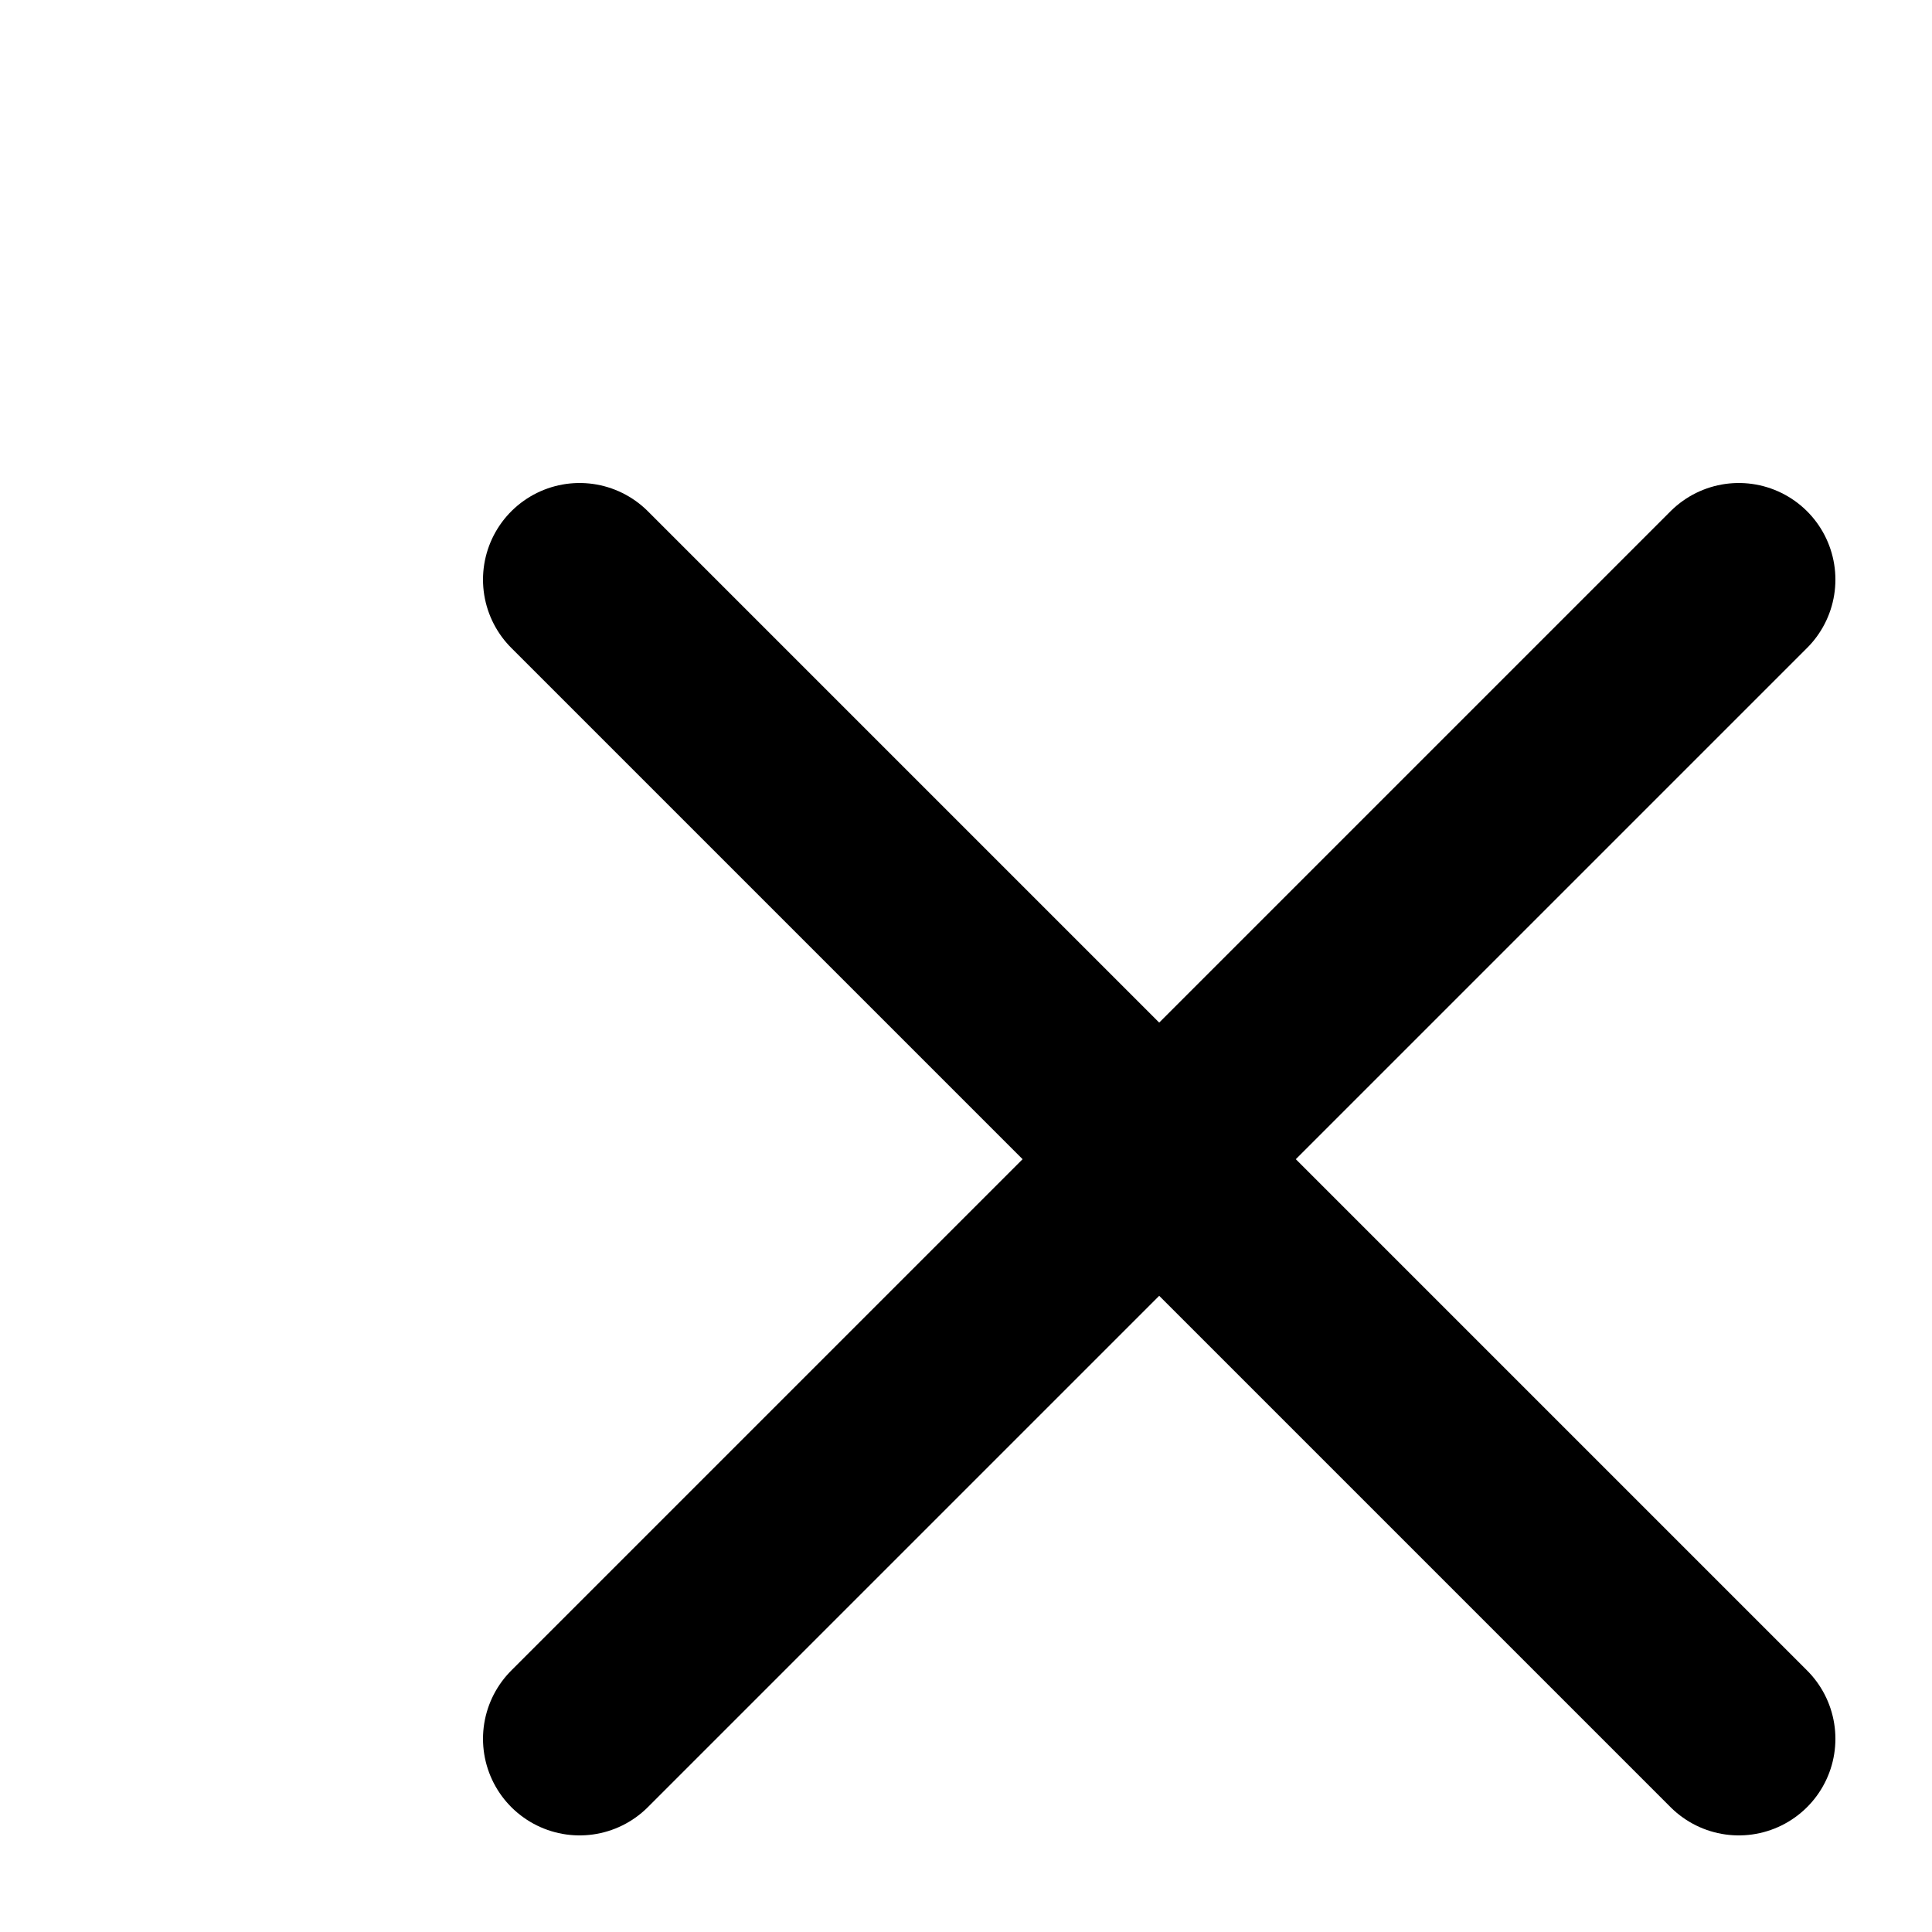
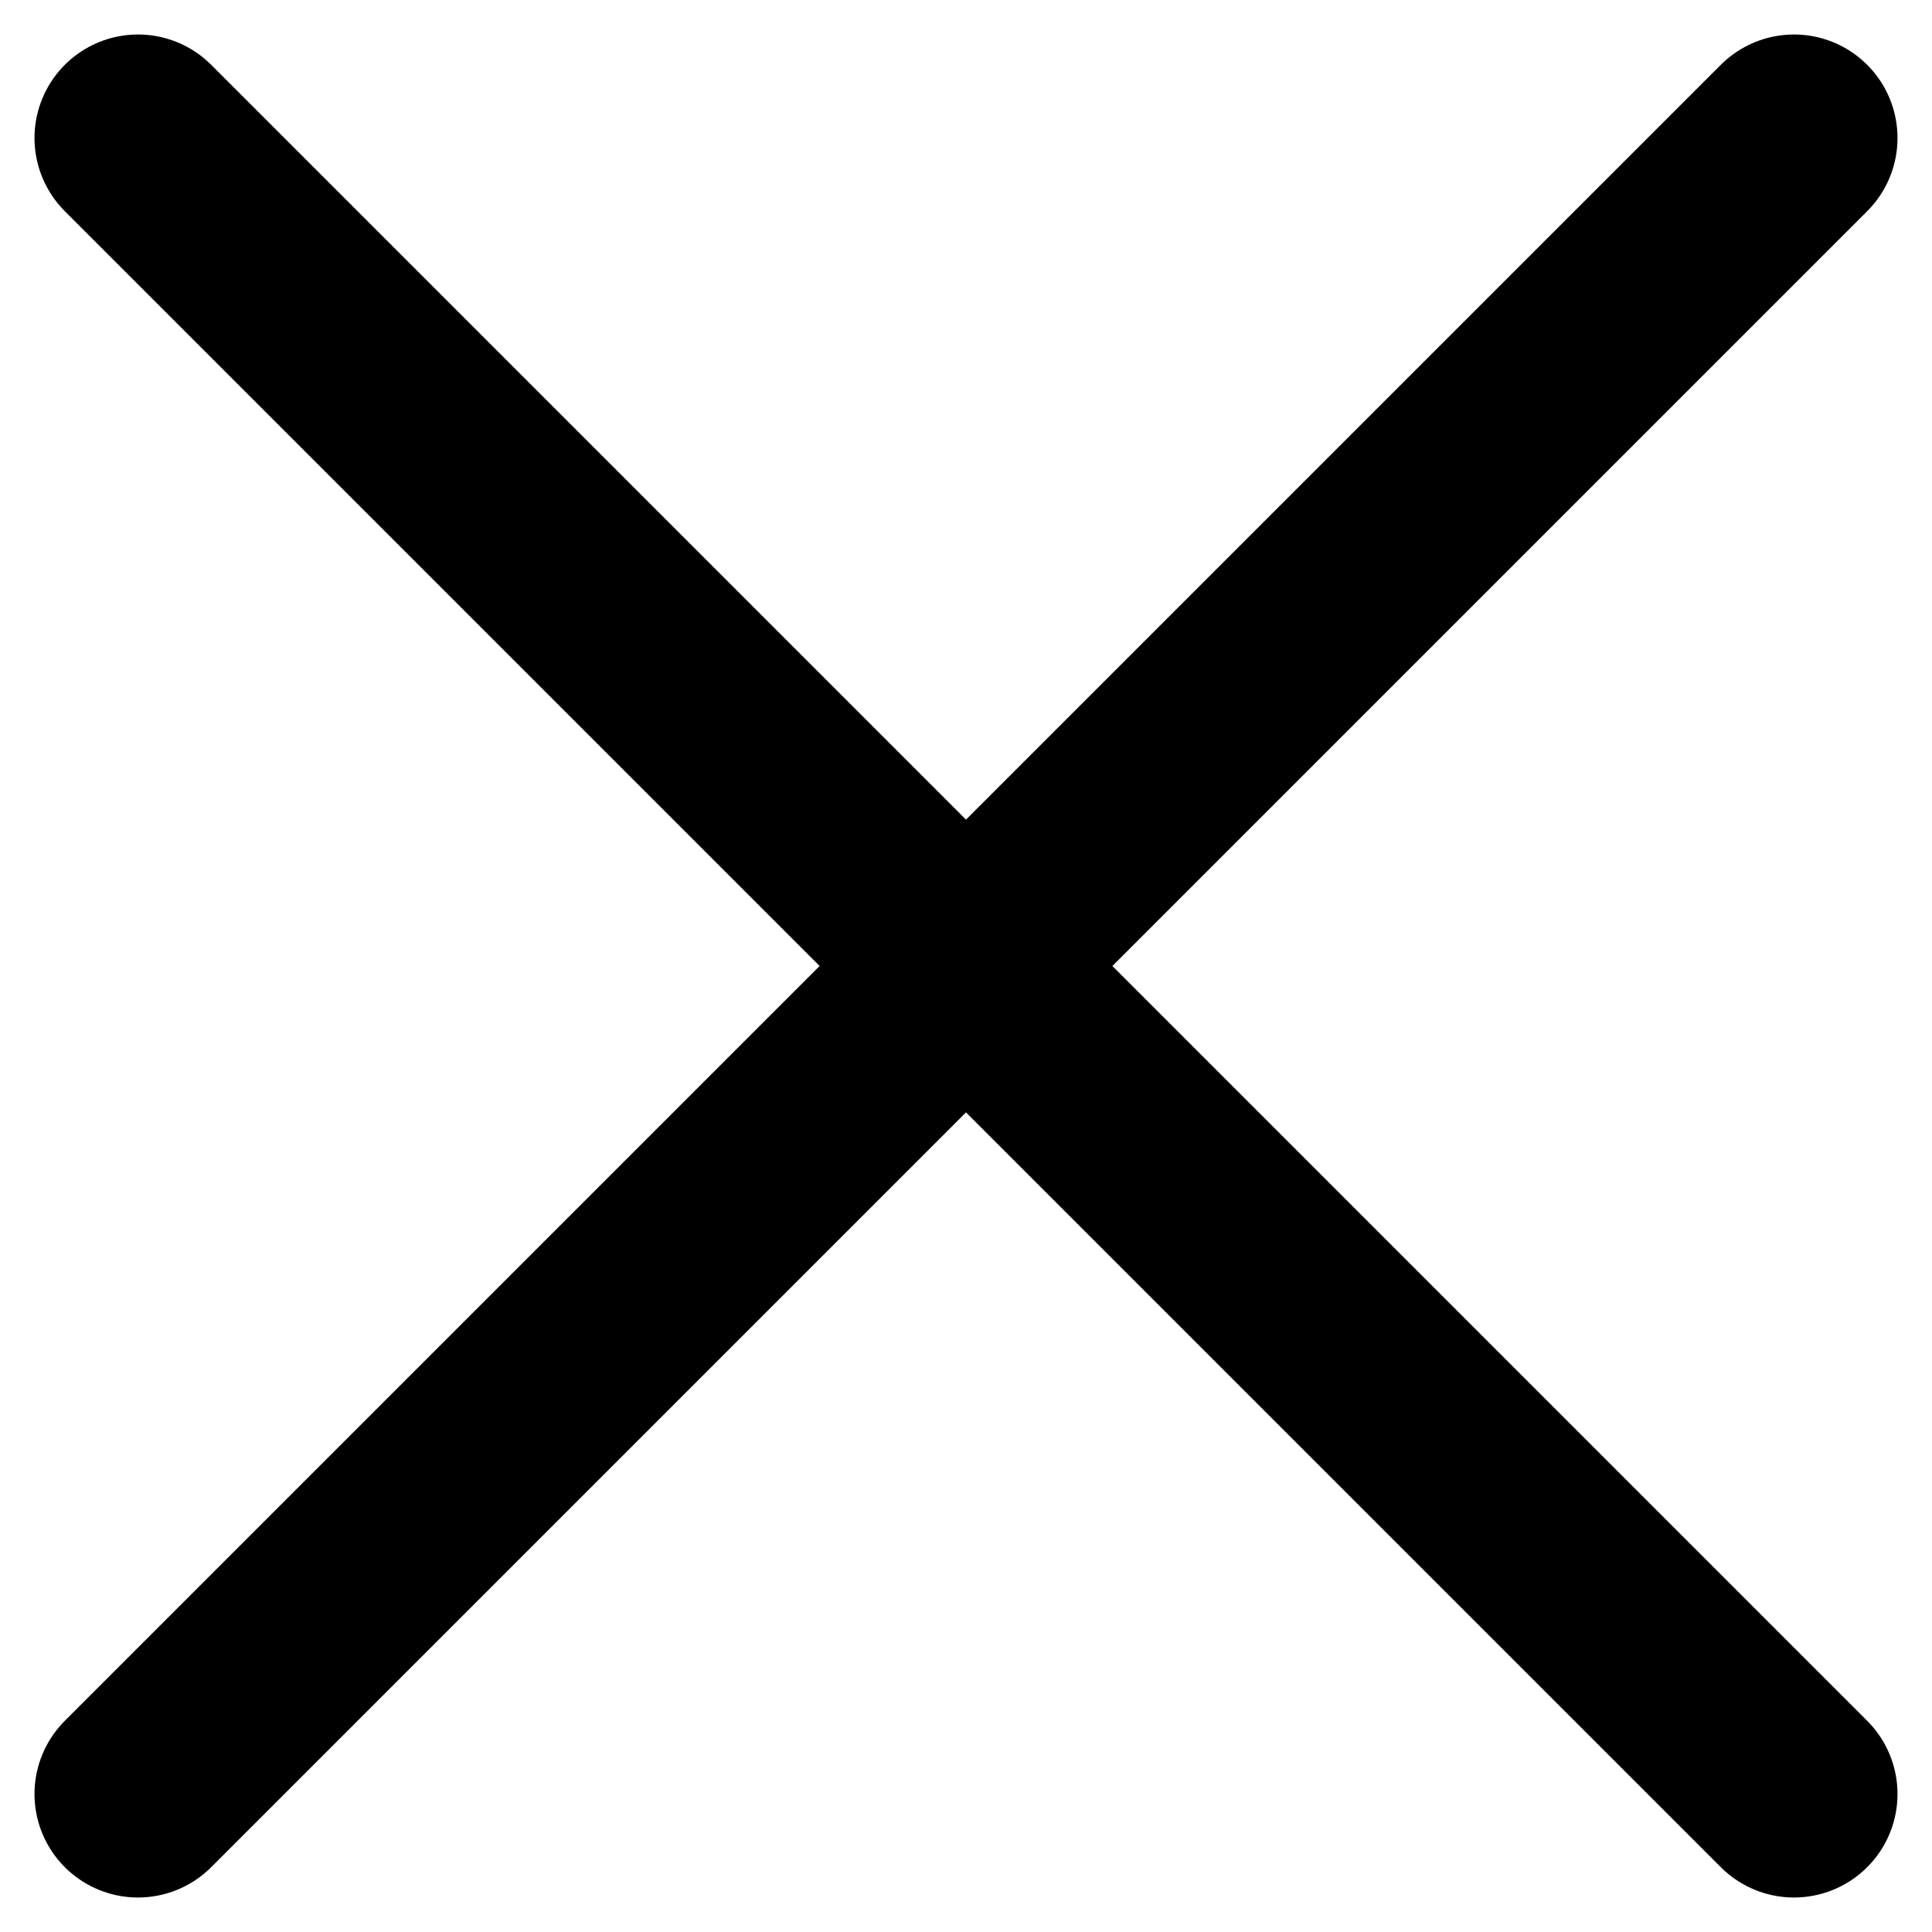
- <svg xmlns="http://www.w3.org/2000/svg" width="20" height="20" viewBox="0 0 20 20" fill="none" stroke="currentColor" stroke-width="2" stroke-linecap="round" stroke-linejoin="round" class="feather feather-x">
-   <line x1="18" y1="6" x2="6" y2="18" />
-   <line x1="6" y1="6" x2="18" y2="18" />
+ <svg xmlns="http://www.w3.org/2000/svg" fill="none" viewBox="0 0 14 14">
+   <path stroke="currentColor" stroke-linecap="round" stroke-linejoin="round" stroke-width="1.5" d="M13 1 1 13M1 1l12 12" />
</svg>
